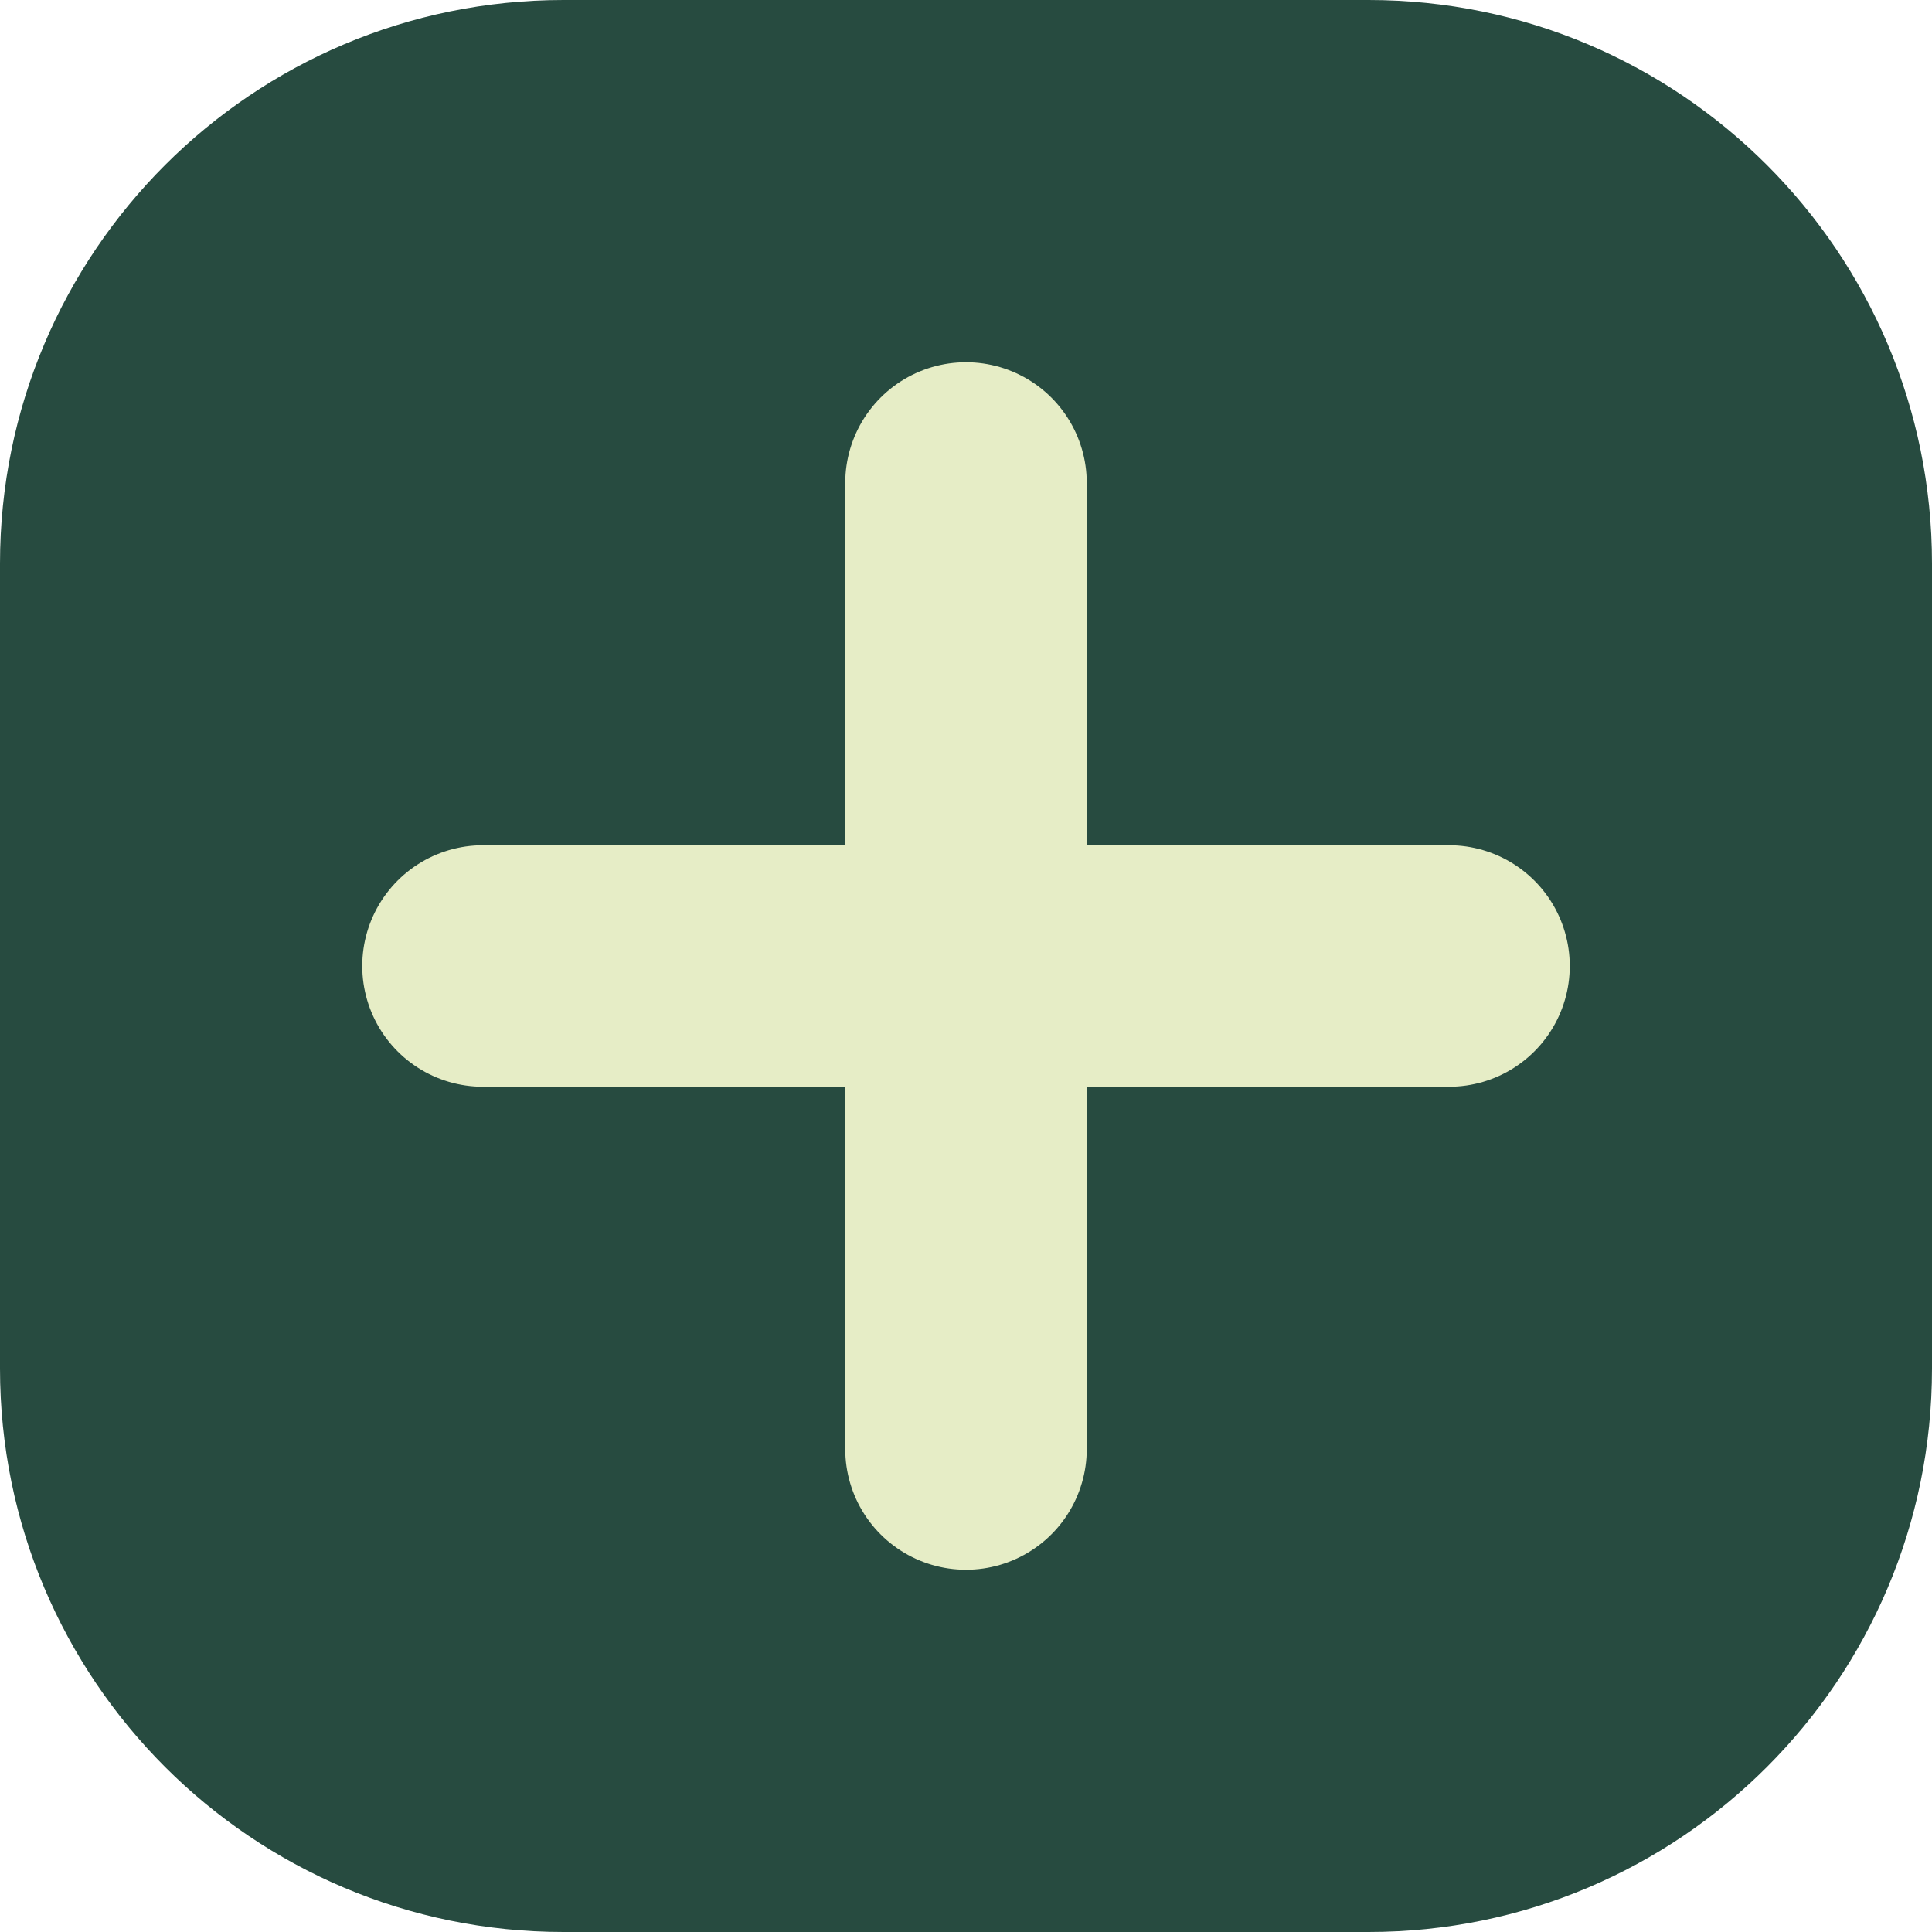
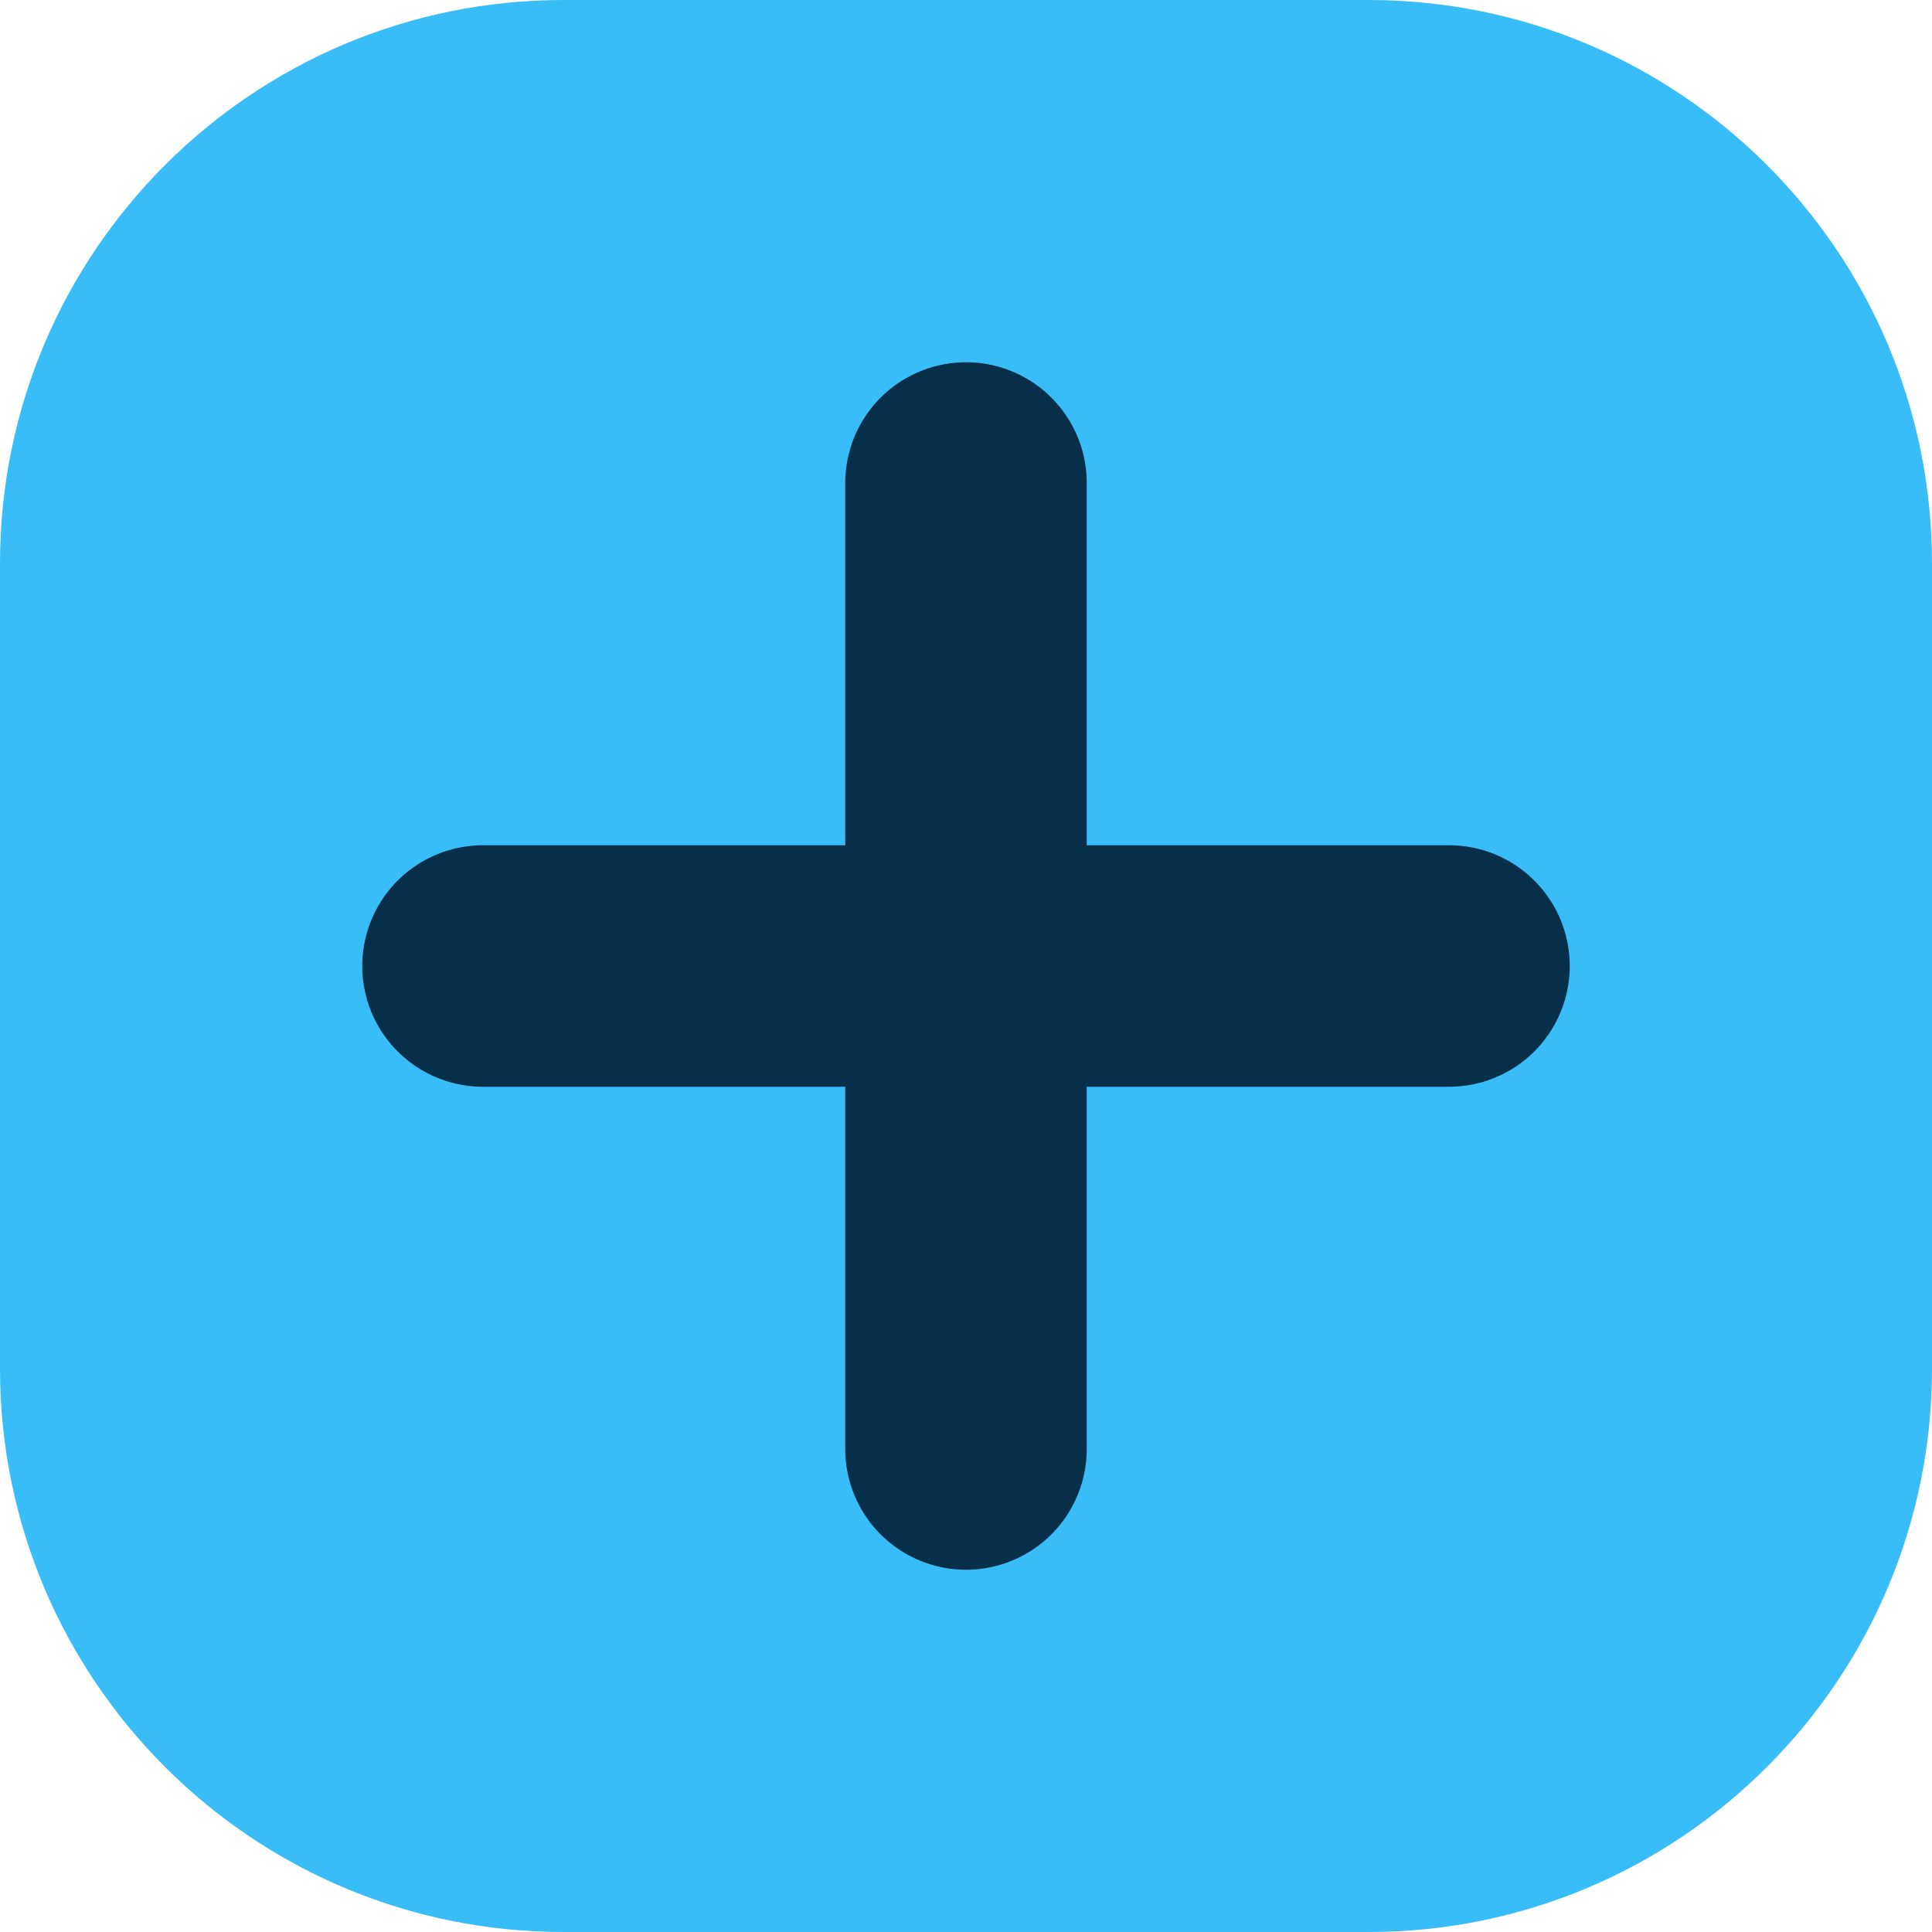
<svg xmlns="http://www.w3.org/2000/svg" viewBox="0 0 48 48">
-   <rect width="48" height="48" rx="14" fill="#274b40" />
-   <path d="M24 12v24M12 24h24" stroke="#e6edc6" stroke-width="6" stroke-linecap="round" />
+   <rect width="48" height="48" rx="14" fill="#38bdf8" />
+   <path d="M24 12v24M12 24h24" stroke="#082f49" stroke-width="6" stroke-linecap="round" />
</svg>
